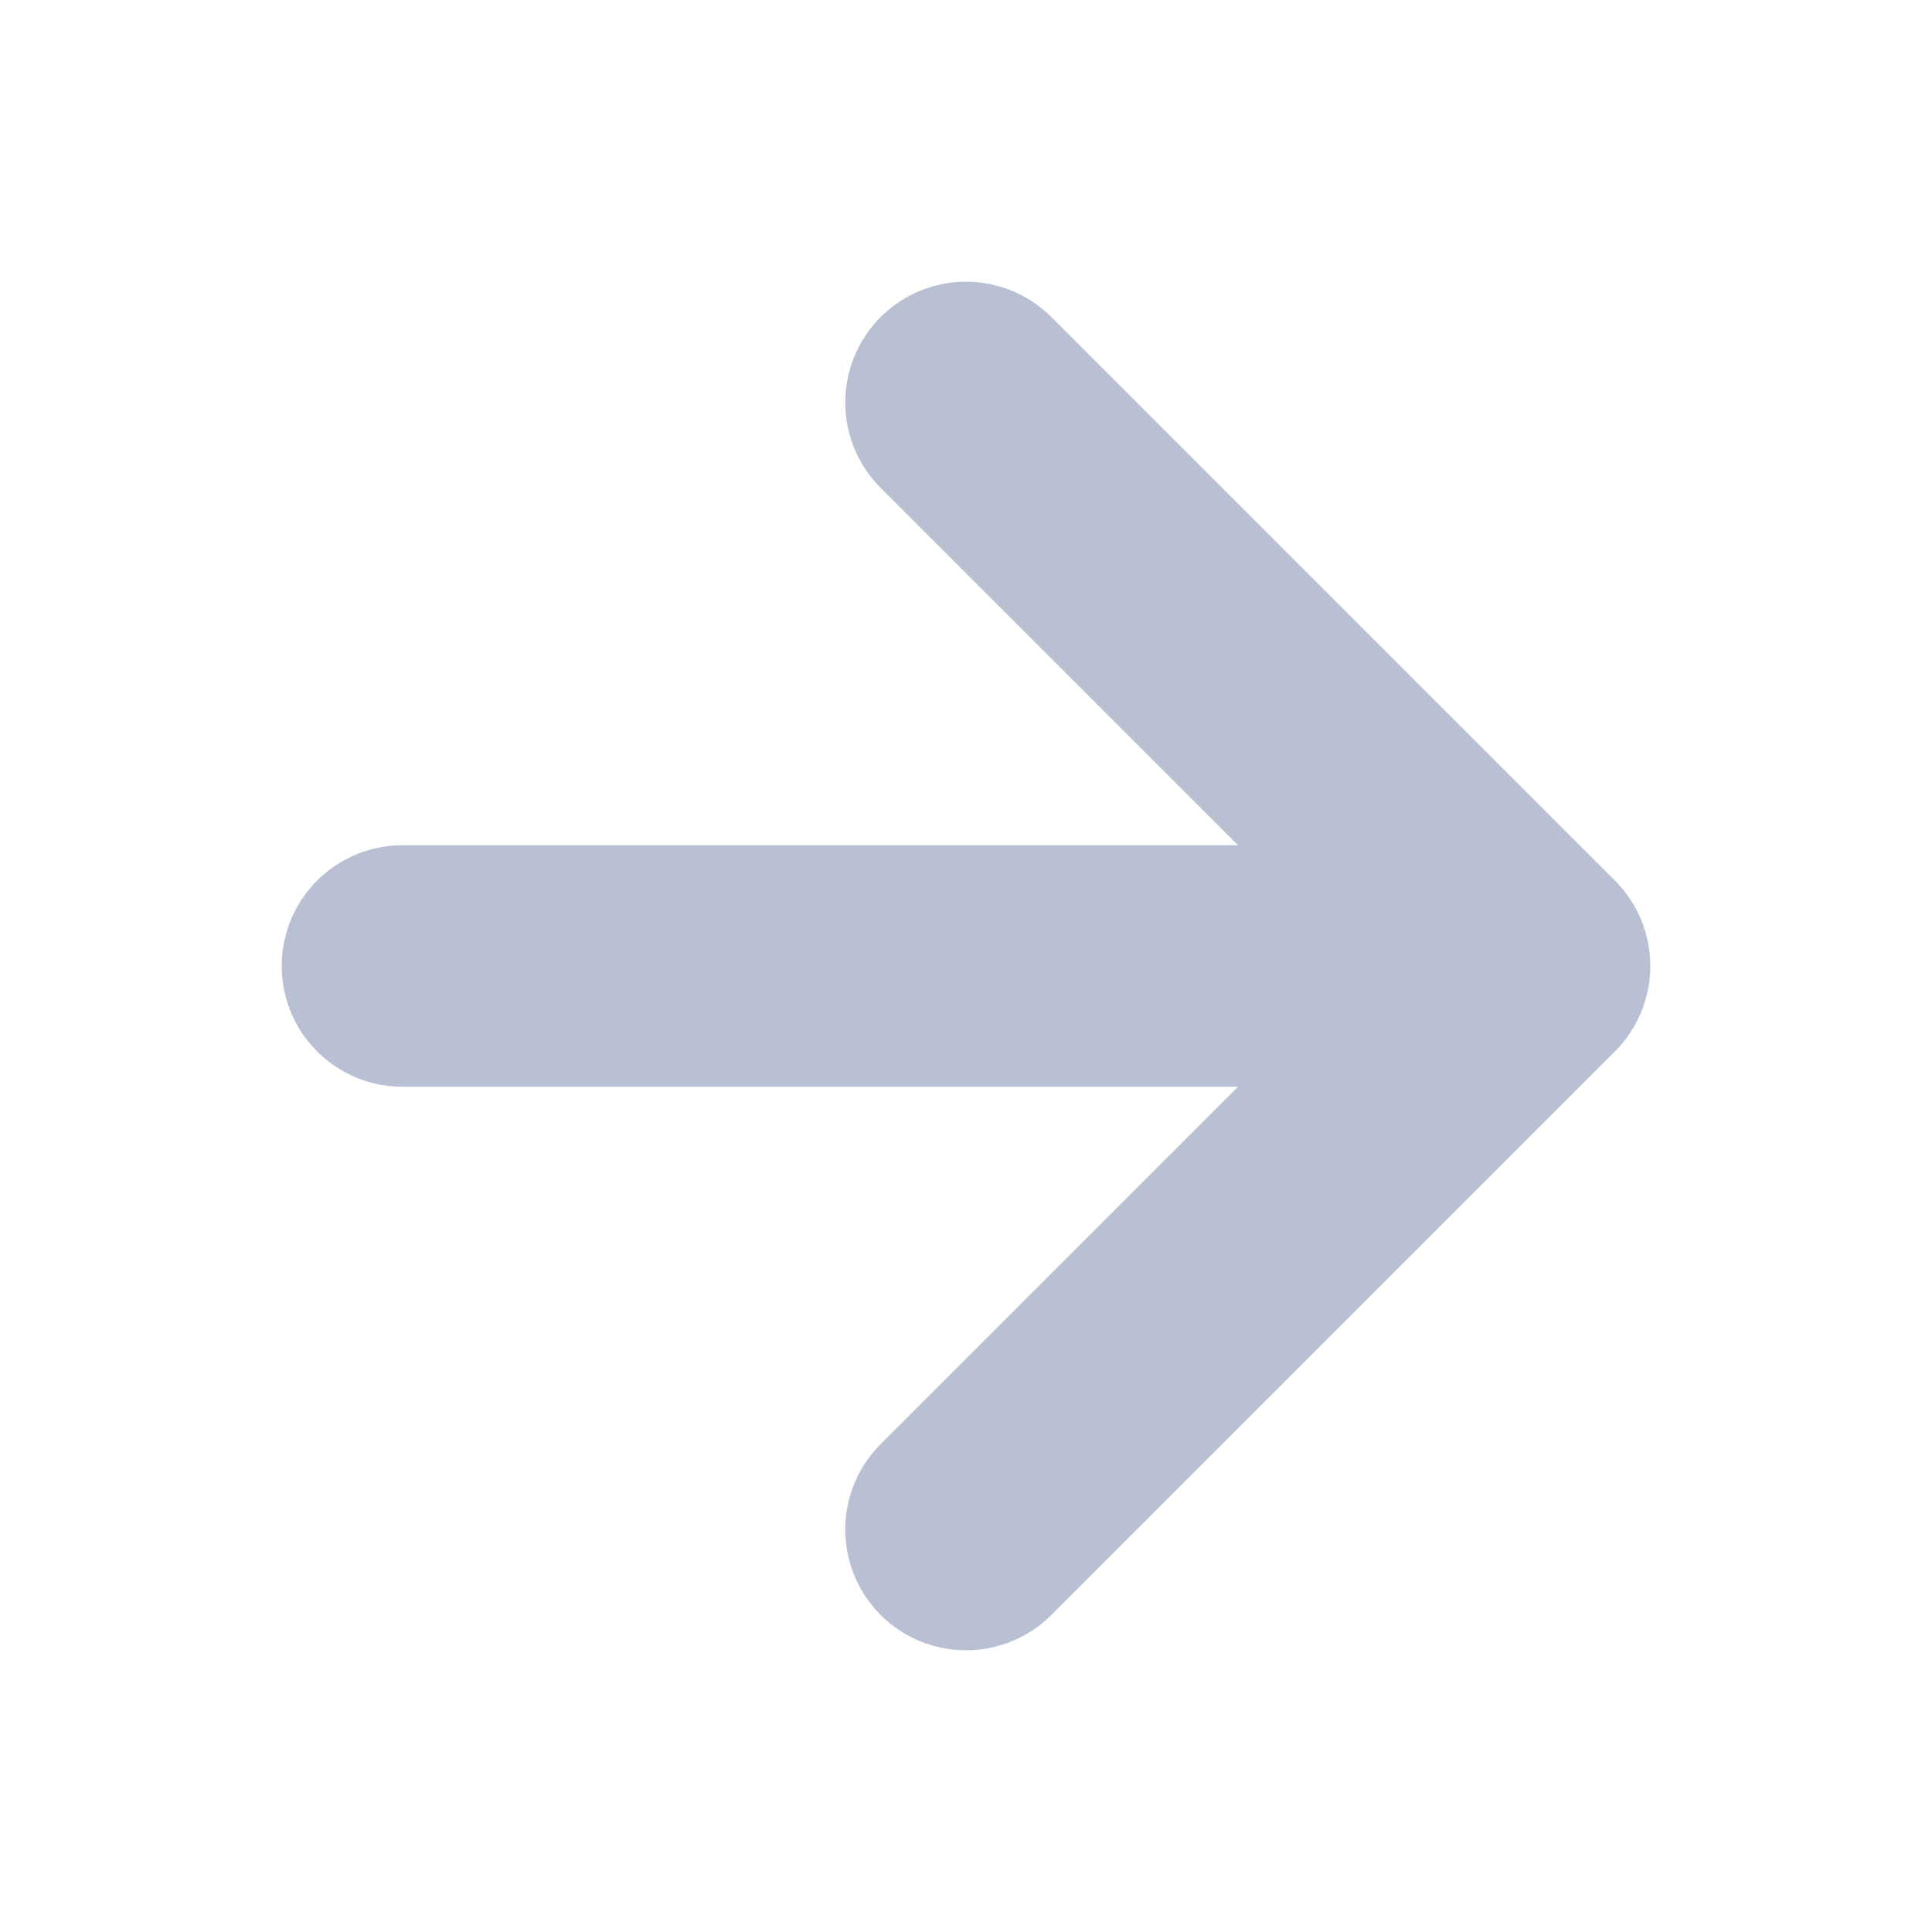
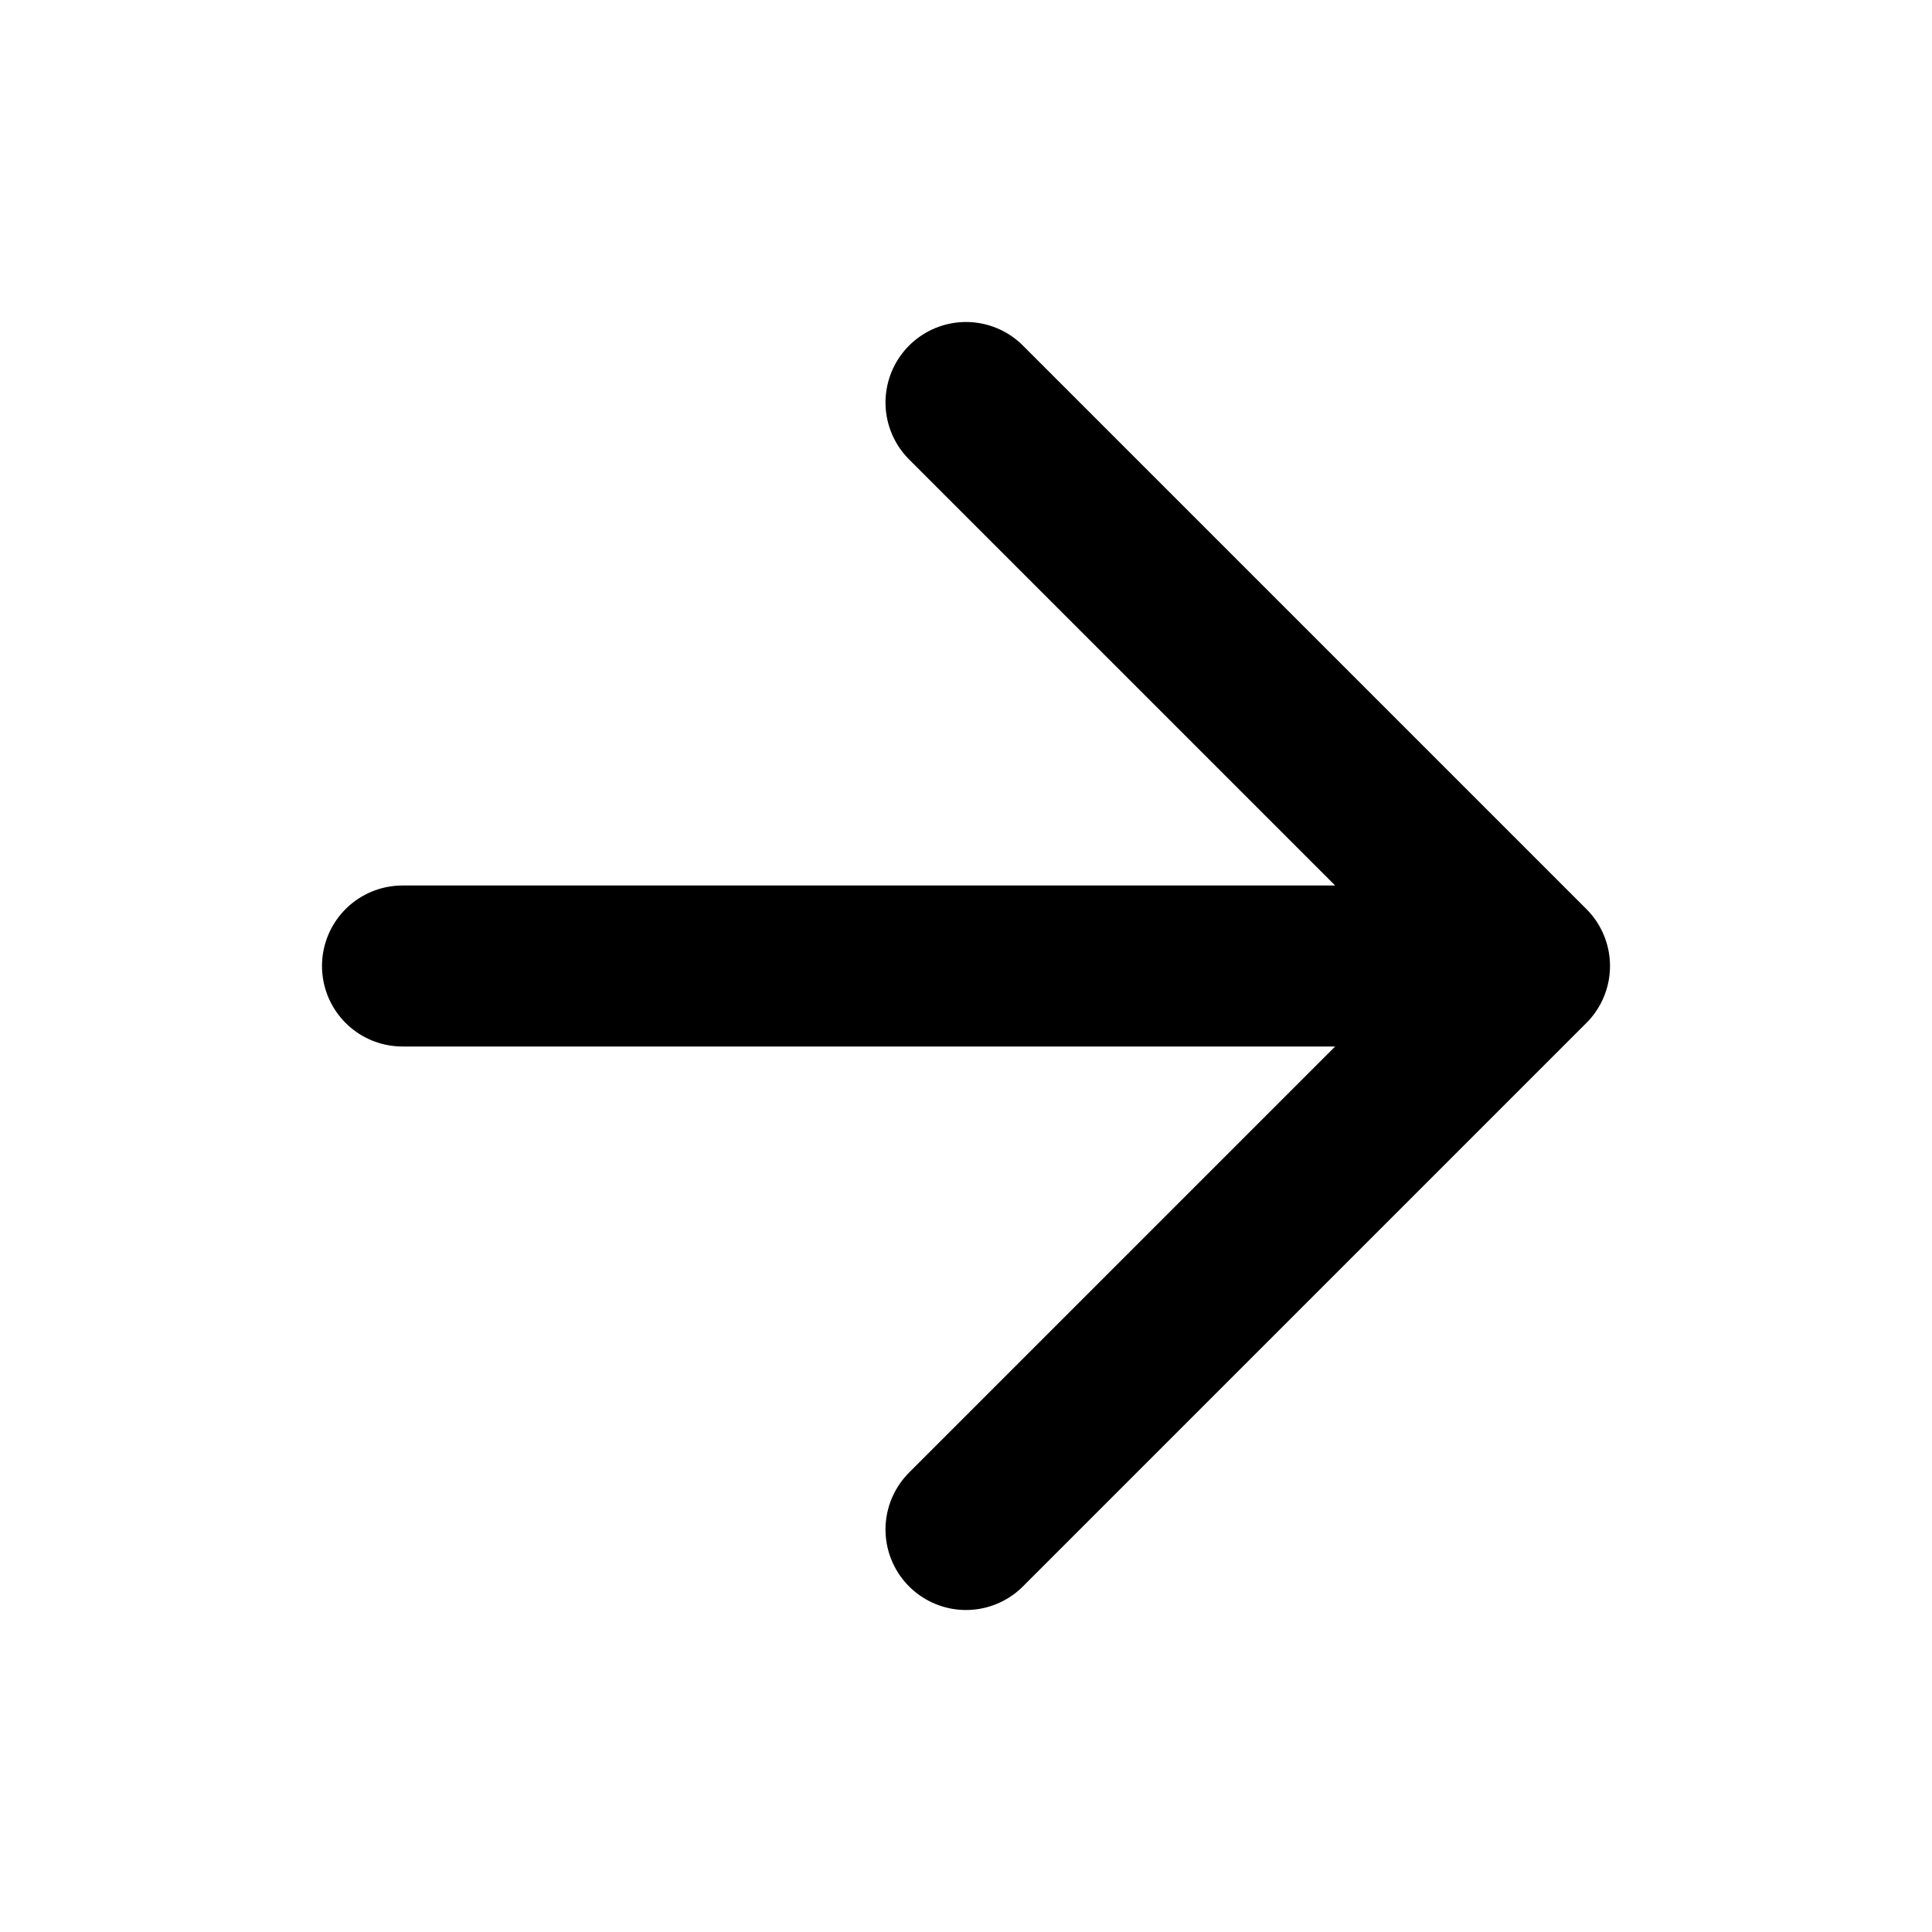
- <svg xmlns="http://www.w3.org/2000/svg" width="16" height="16" viewBox="0 0 16 16" fill="none">
-   <path d="M3.333 8H12.667M12.667 8L8 3.333M12.667 8L8 12.667" stroke="#B9C0D4" stroke-width="2" stroke-linecap="round" stroke-linejoin="round" />
+ <svg xmlns="http://www.w3.org/2000/svg" width="24" height="24" viewBox="0 0 24 24" fill="none">
+   <path d="M5 12H19M12 19L19 12L12 5" stroke-width="2" stroke-linecap="round" stroke-linejoin="round" stroke="currentColor" />
</svg>
